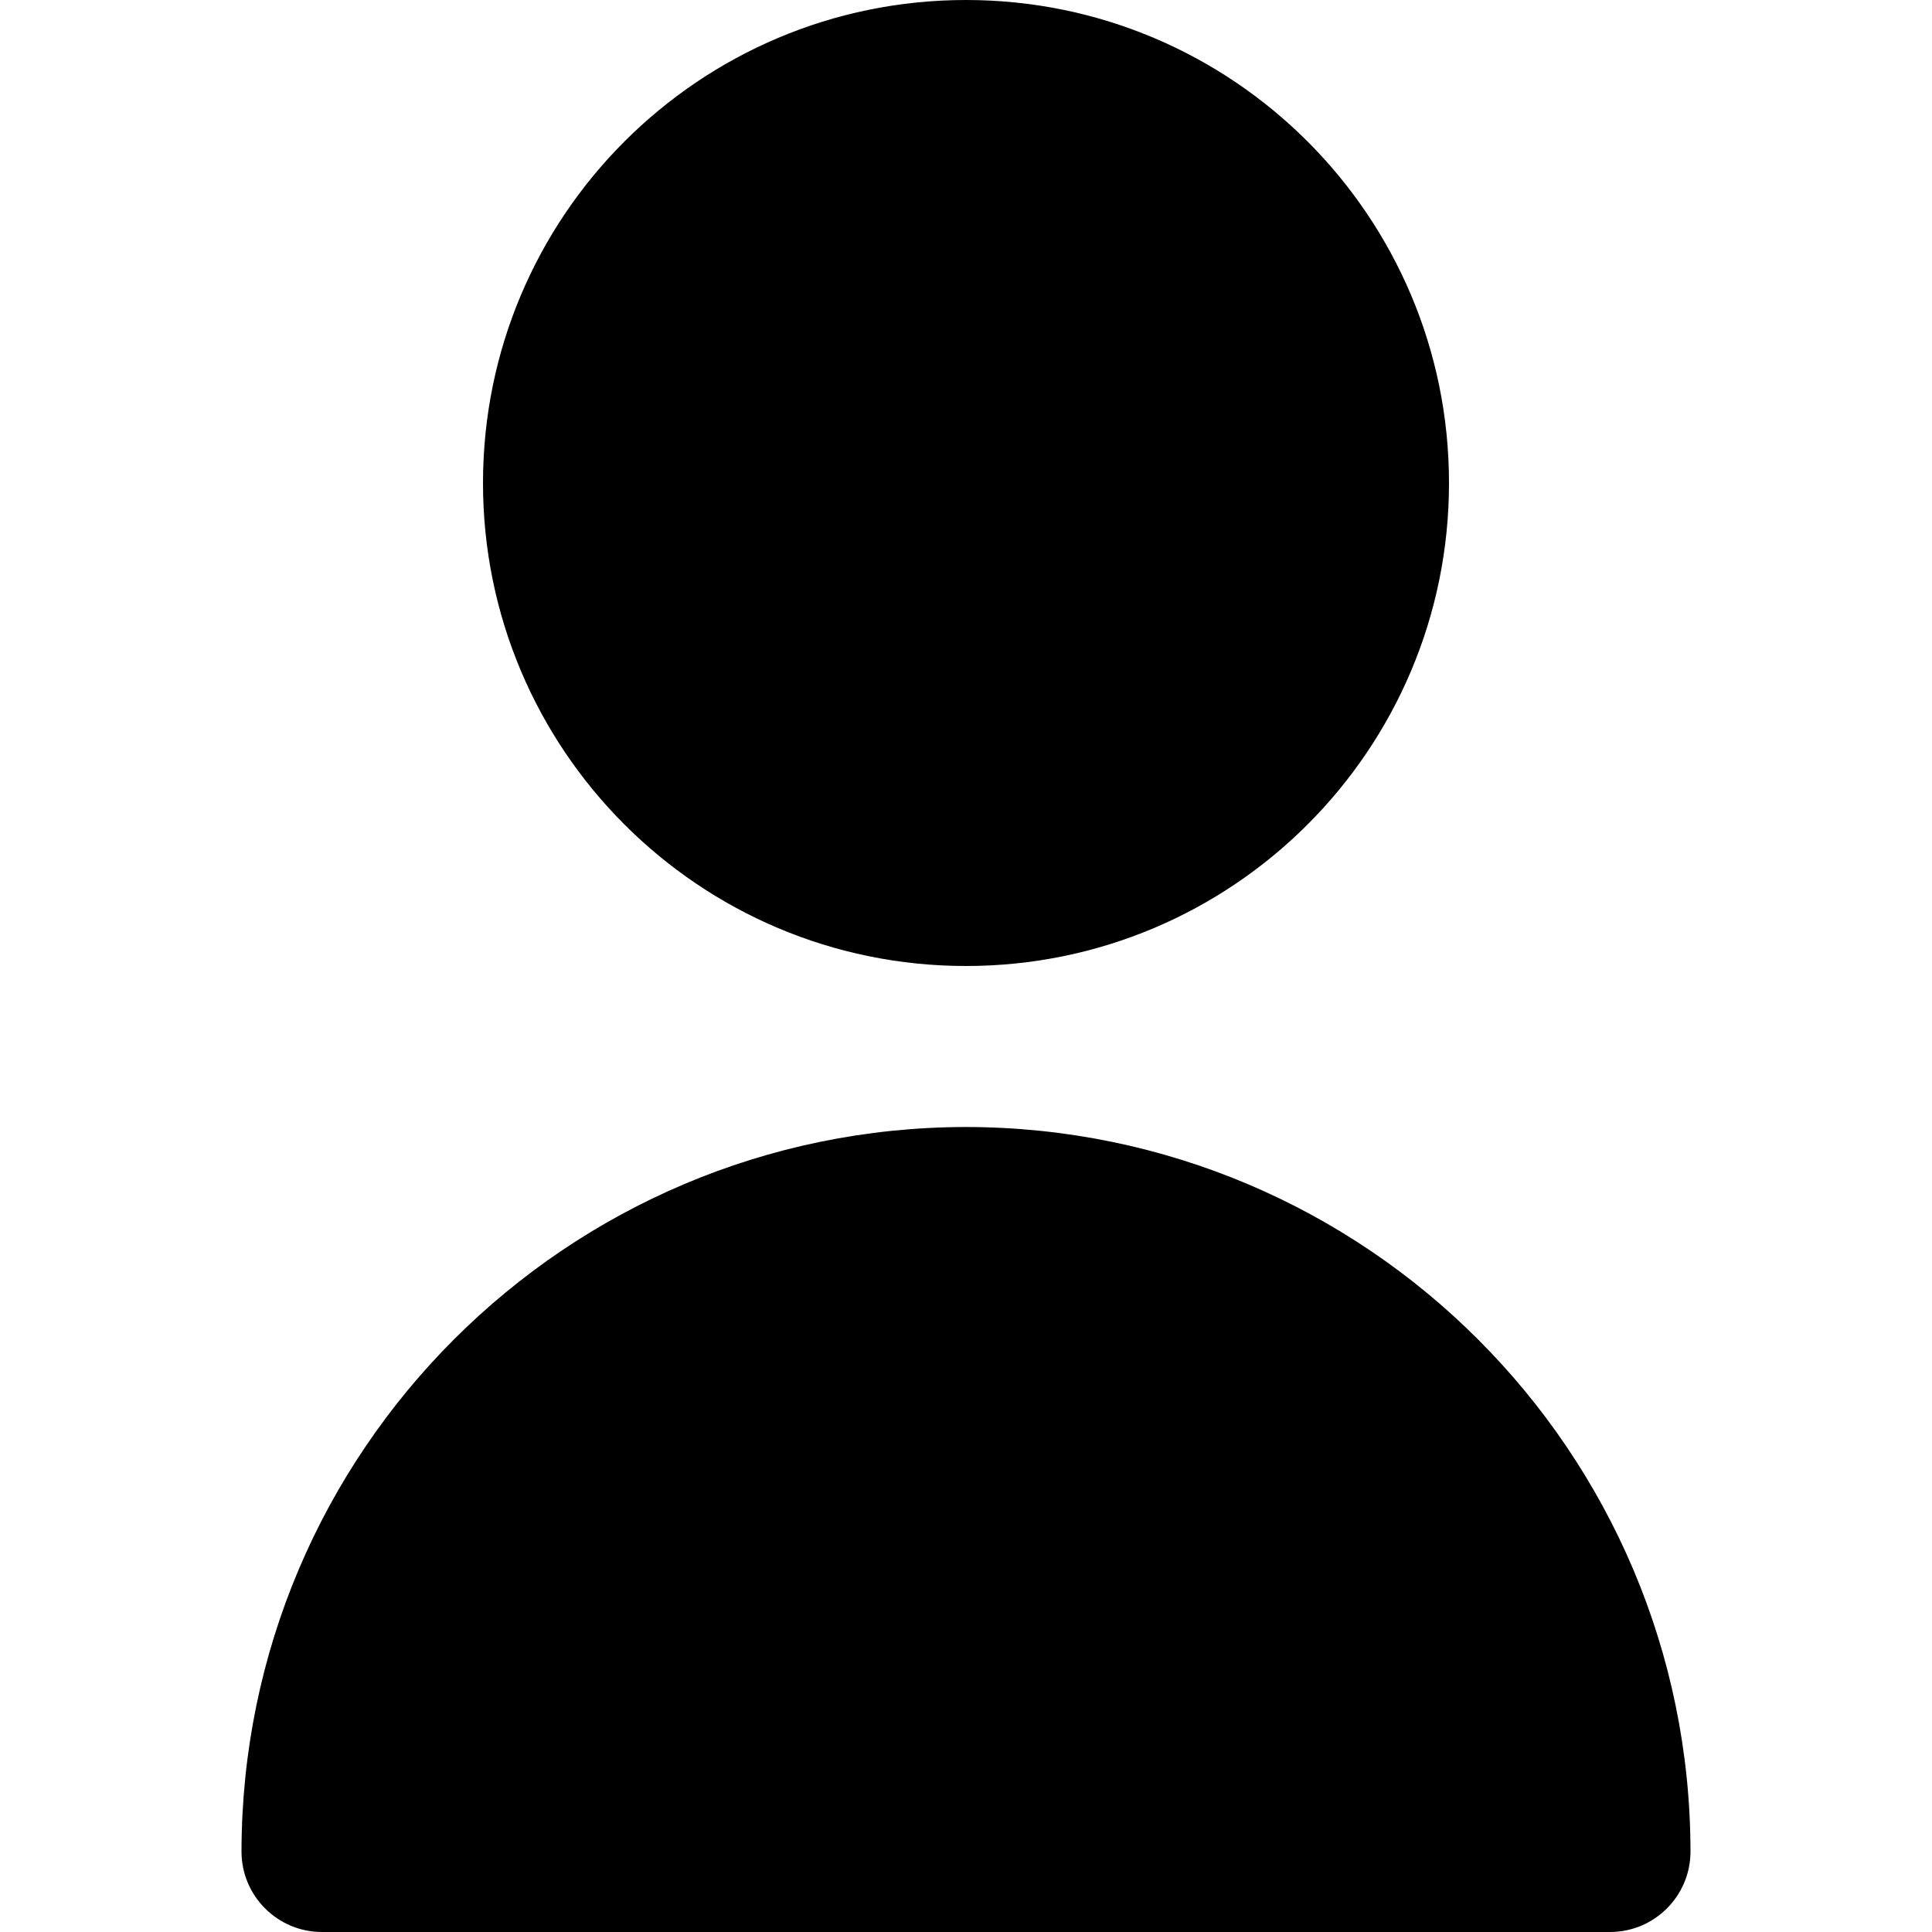
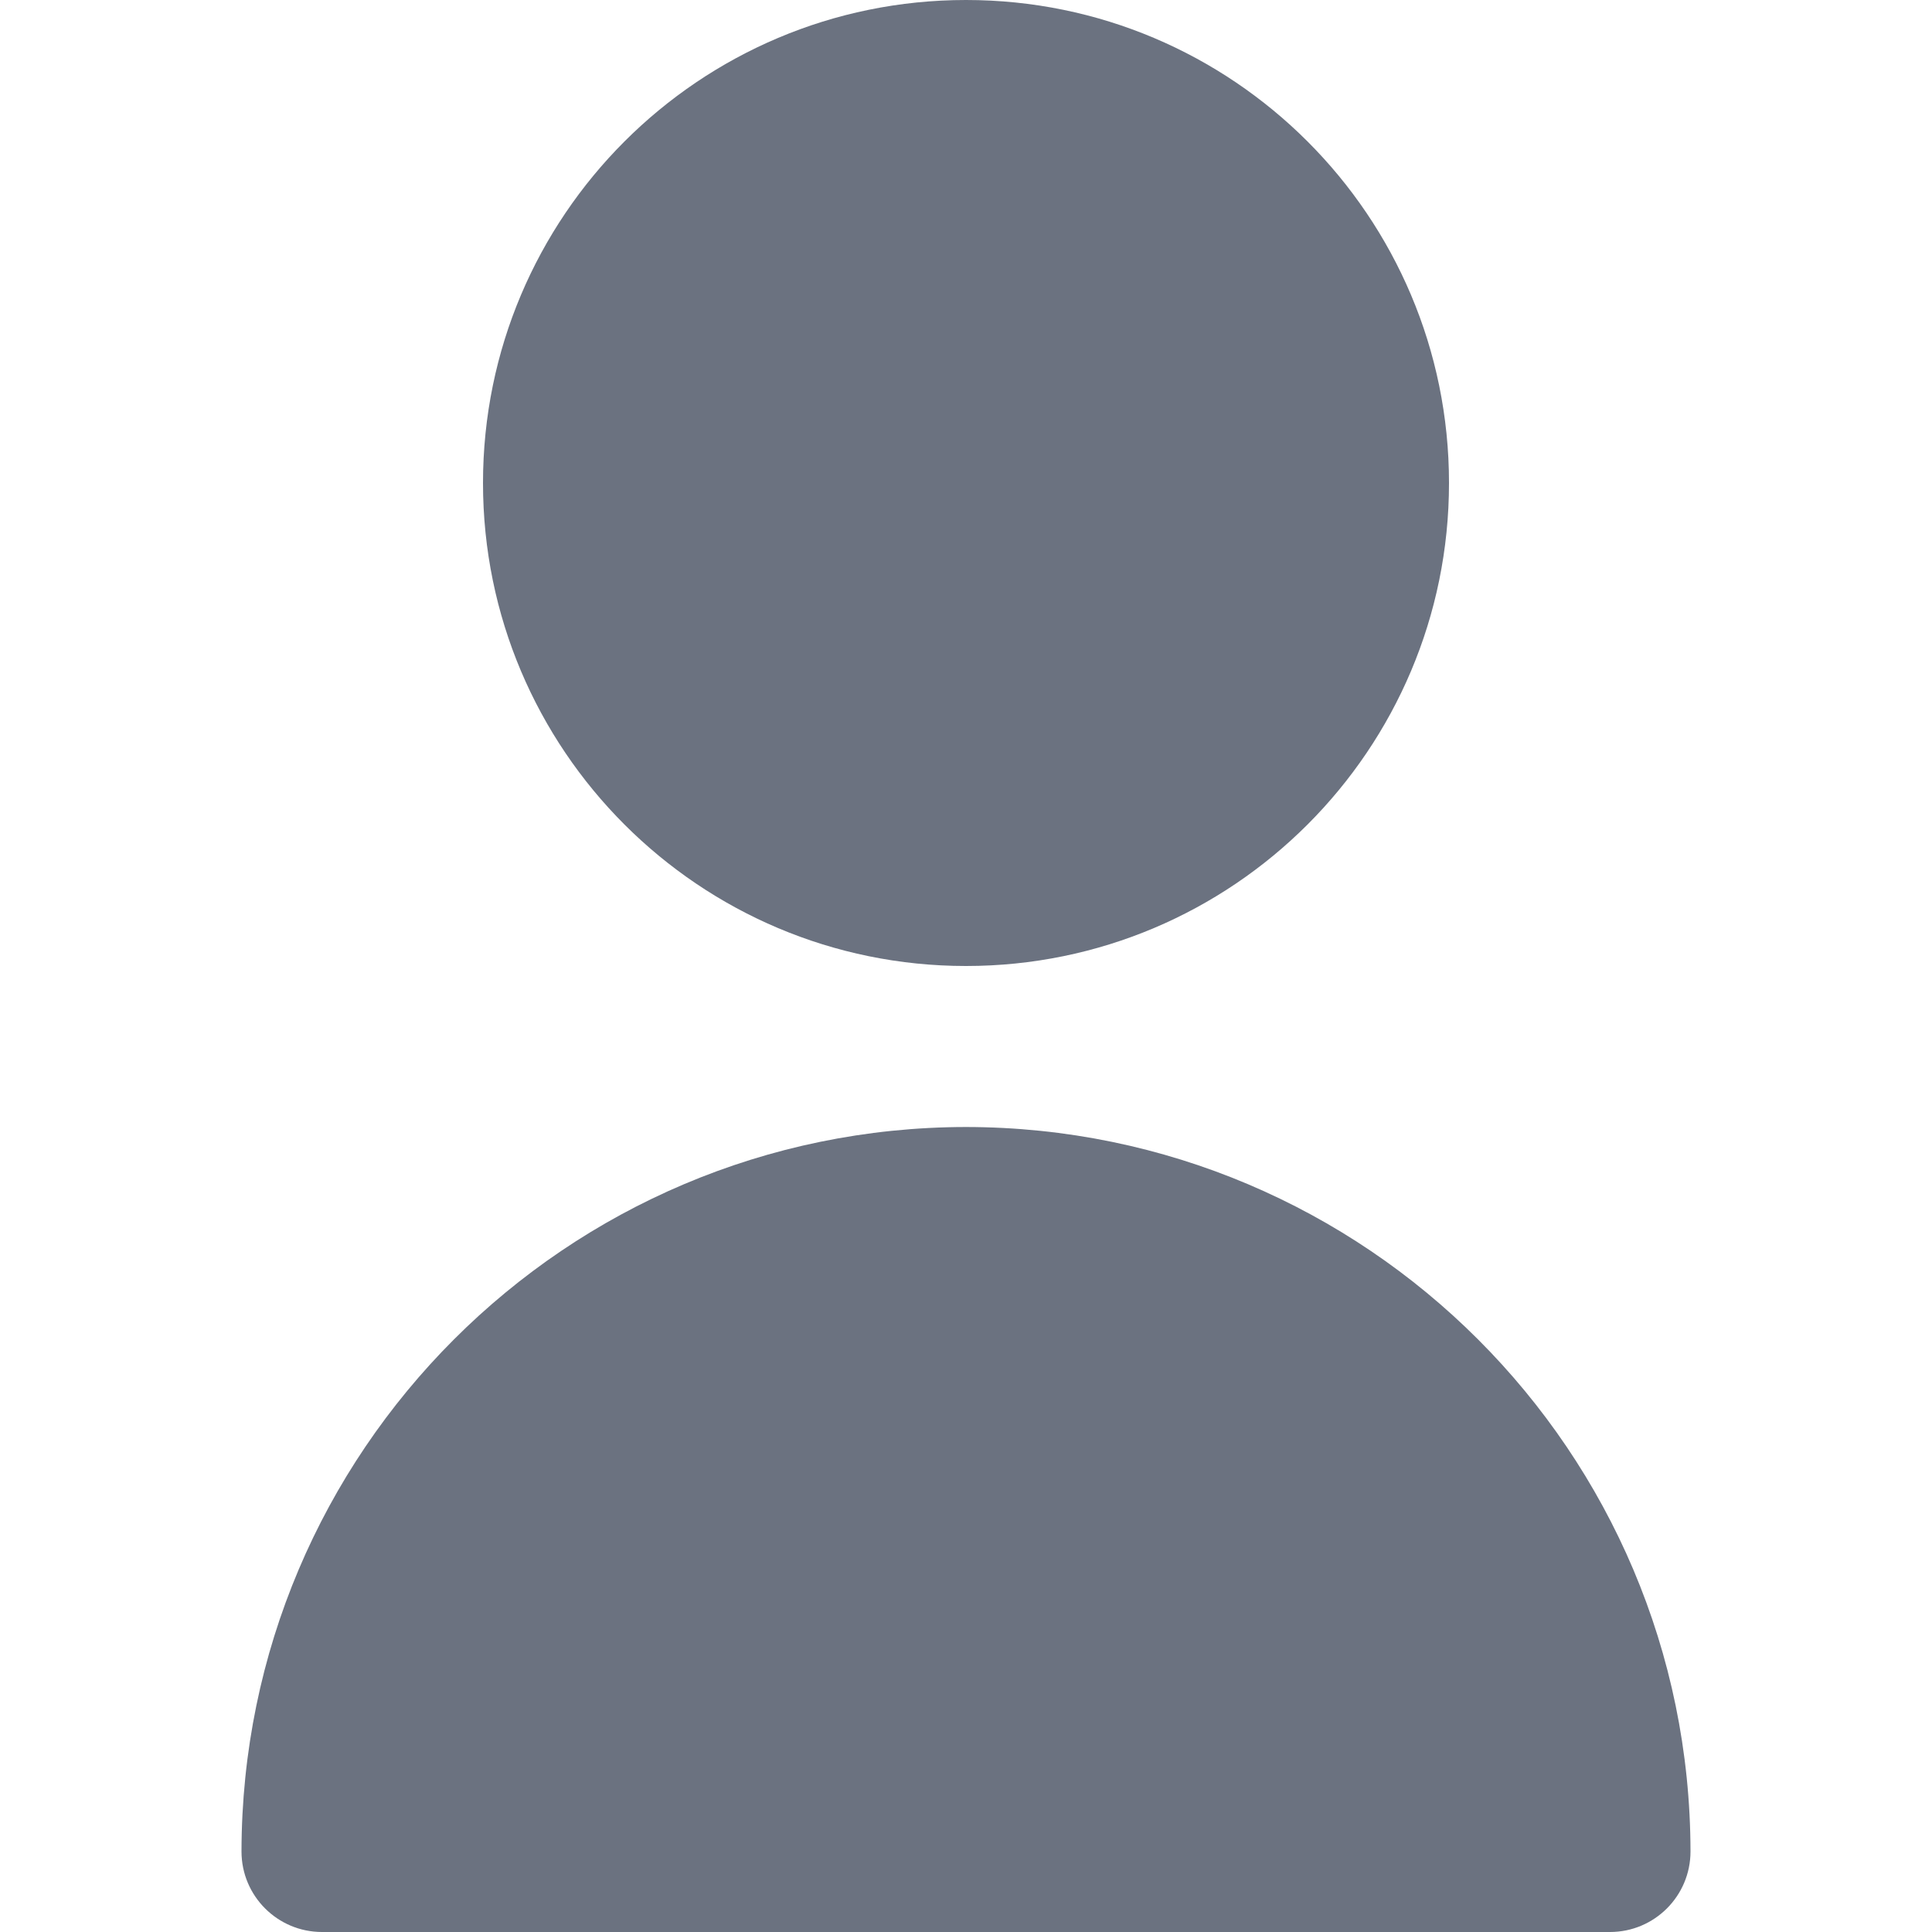
<svg xmlns="http://www.w3.org/2000/svg" version="1.1" id="Capa_1" x="0px" y="0px" viewBox="0 0 512 512" style="enable-background:new 0 0 512 512;" xml:space="preserve" width="512" height="512">
-   <g>
+   <g fill="#6b7280">
    <circle cx="256" cy="128" r="128" />
    <path d="M256,298.667c-105.99,0.118-191.882,86.01-192,192C64,502.449,73.551,512,85.333,512h341.333   c11.782,0,21.333-9.551,21.333-21.333C447.882,384.677,361.99,298.784,256,298.667z" />
  </g>
</svg>
